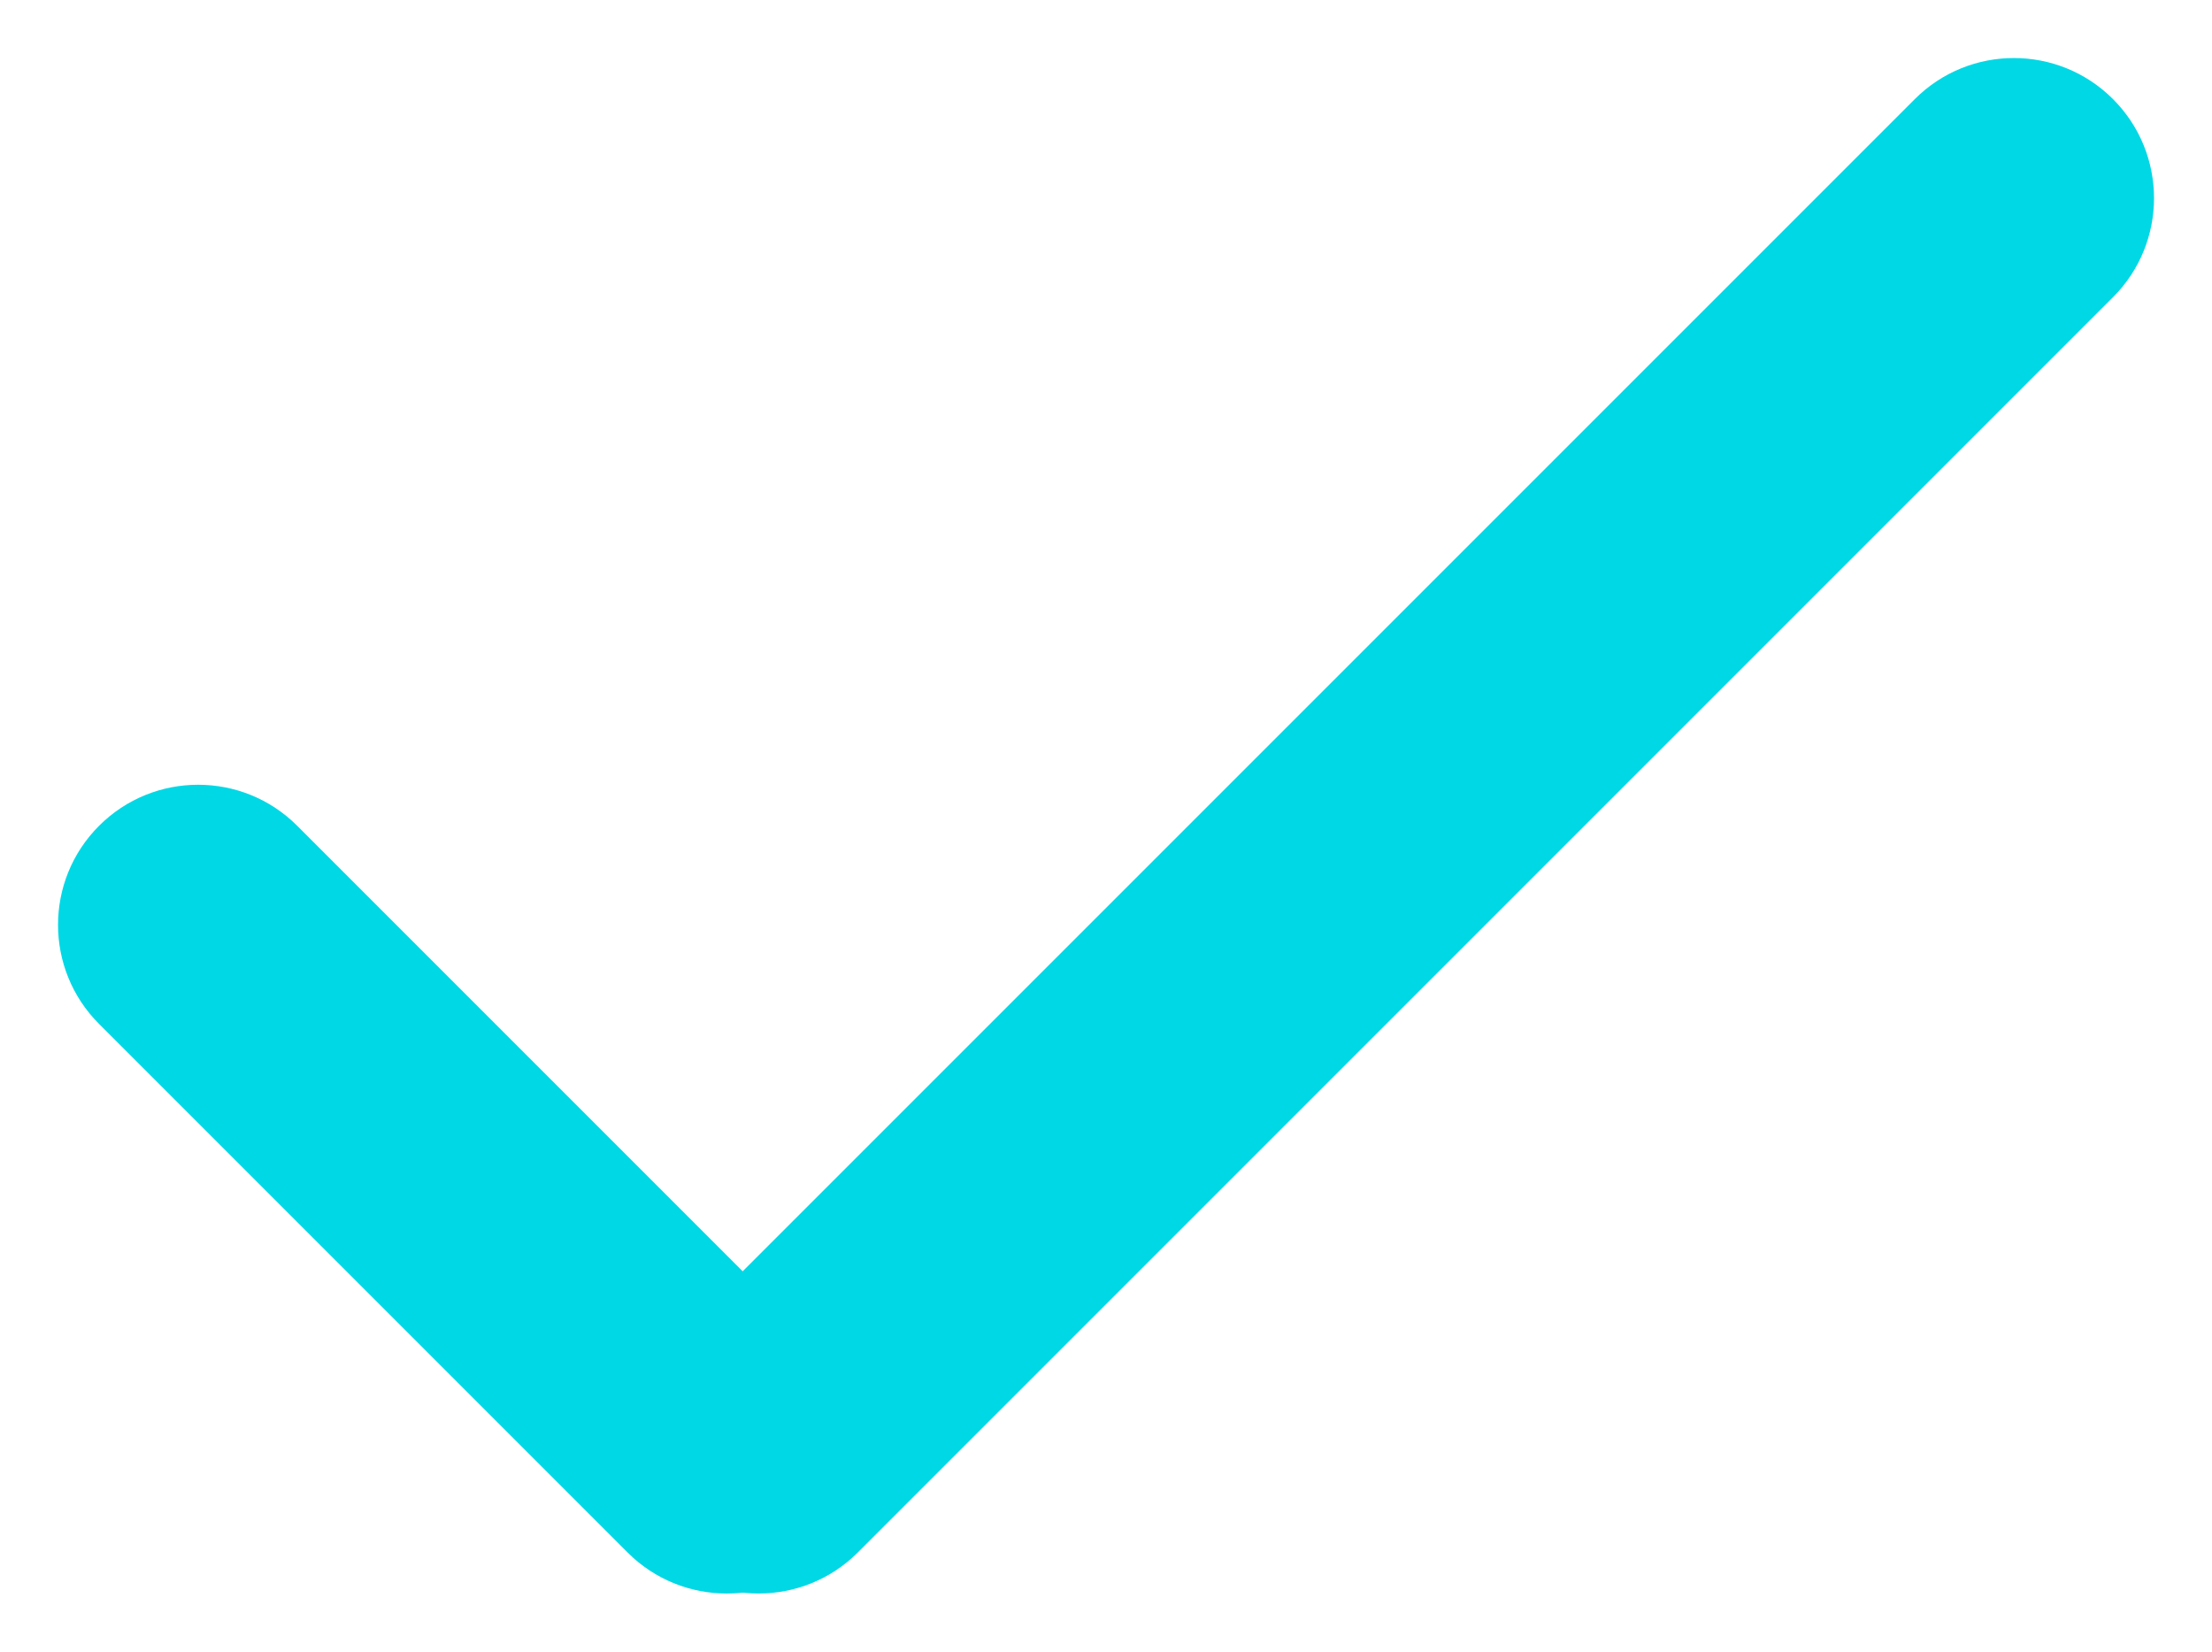
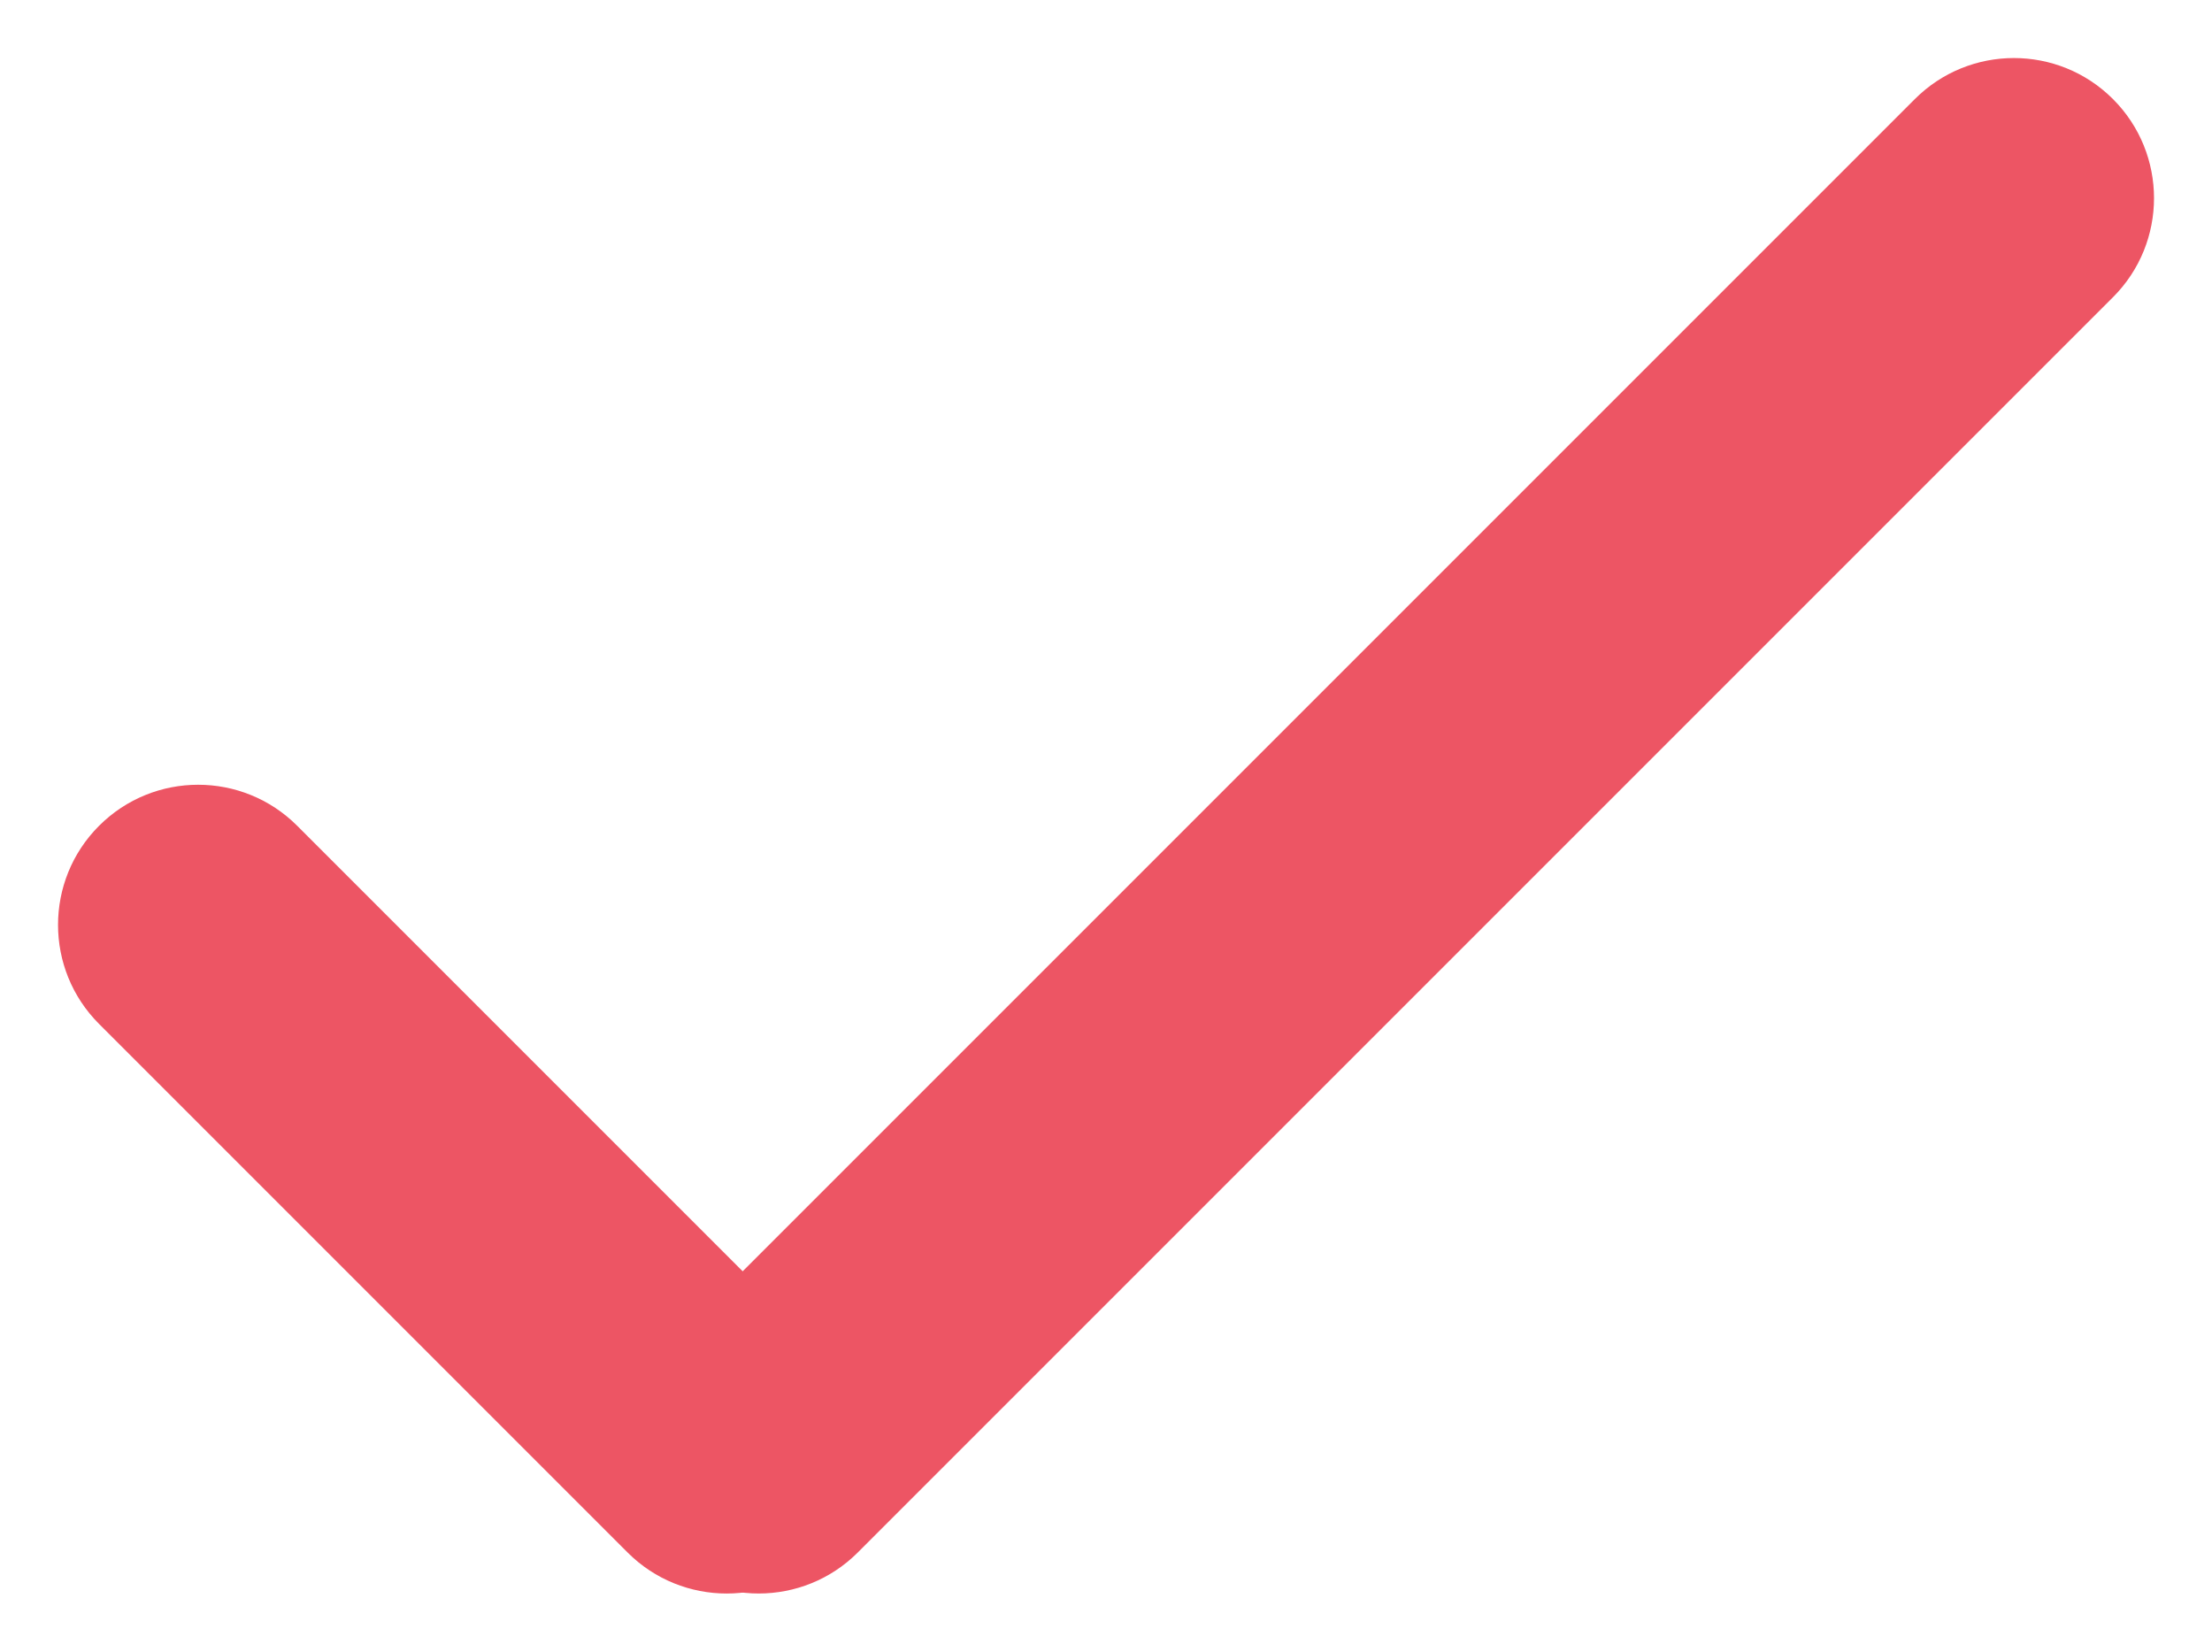
<svg xmlns="http://www.w3.org/2000/svg" width="18.393" height="13.732" viewBox="0 0 18.393 13.732">
  <g id="Group_15" data-name="Group 15" transform="translate(-1501.55 -644.772)">
-     <rect id="Rectangle_106" data-name="Rectangle 106" width="2.33" height="8.545" rx="1.165" transform="translate(1501.55 652.462) rotate(-45)" fill="#00d8e6" />
-     <rect id="Rectangle_107" data-name="Rectangle 107" width="2.33" height="17.09" rx="1.165" transform="translate(1507.859 658.504) rotate(-135)" fill="#00d8e6" />
+     <rect id="Rectangle_106" data-name="Rectangle 106" width="2.33" height="8.545" rx="1.165" transform="translate(1501.55 652.462) rotate(-45)" fill="#ED5564" />
+     <rect id="Rectangle_107" data-name="Rectangle 107" width="2.33" height="17.09" rx="1.165" transform="translate(1507.859 658.504) rotate(-135)" fill="#ED5564" />
  </g>
</svg>
